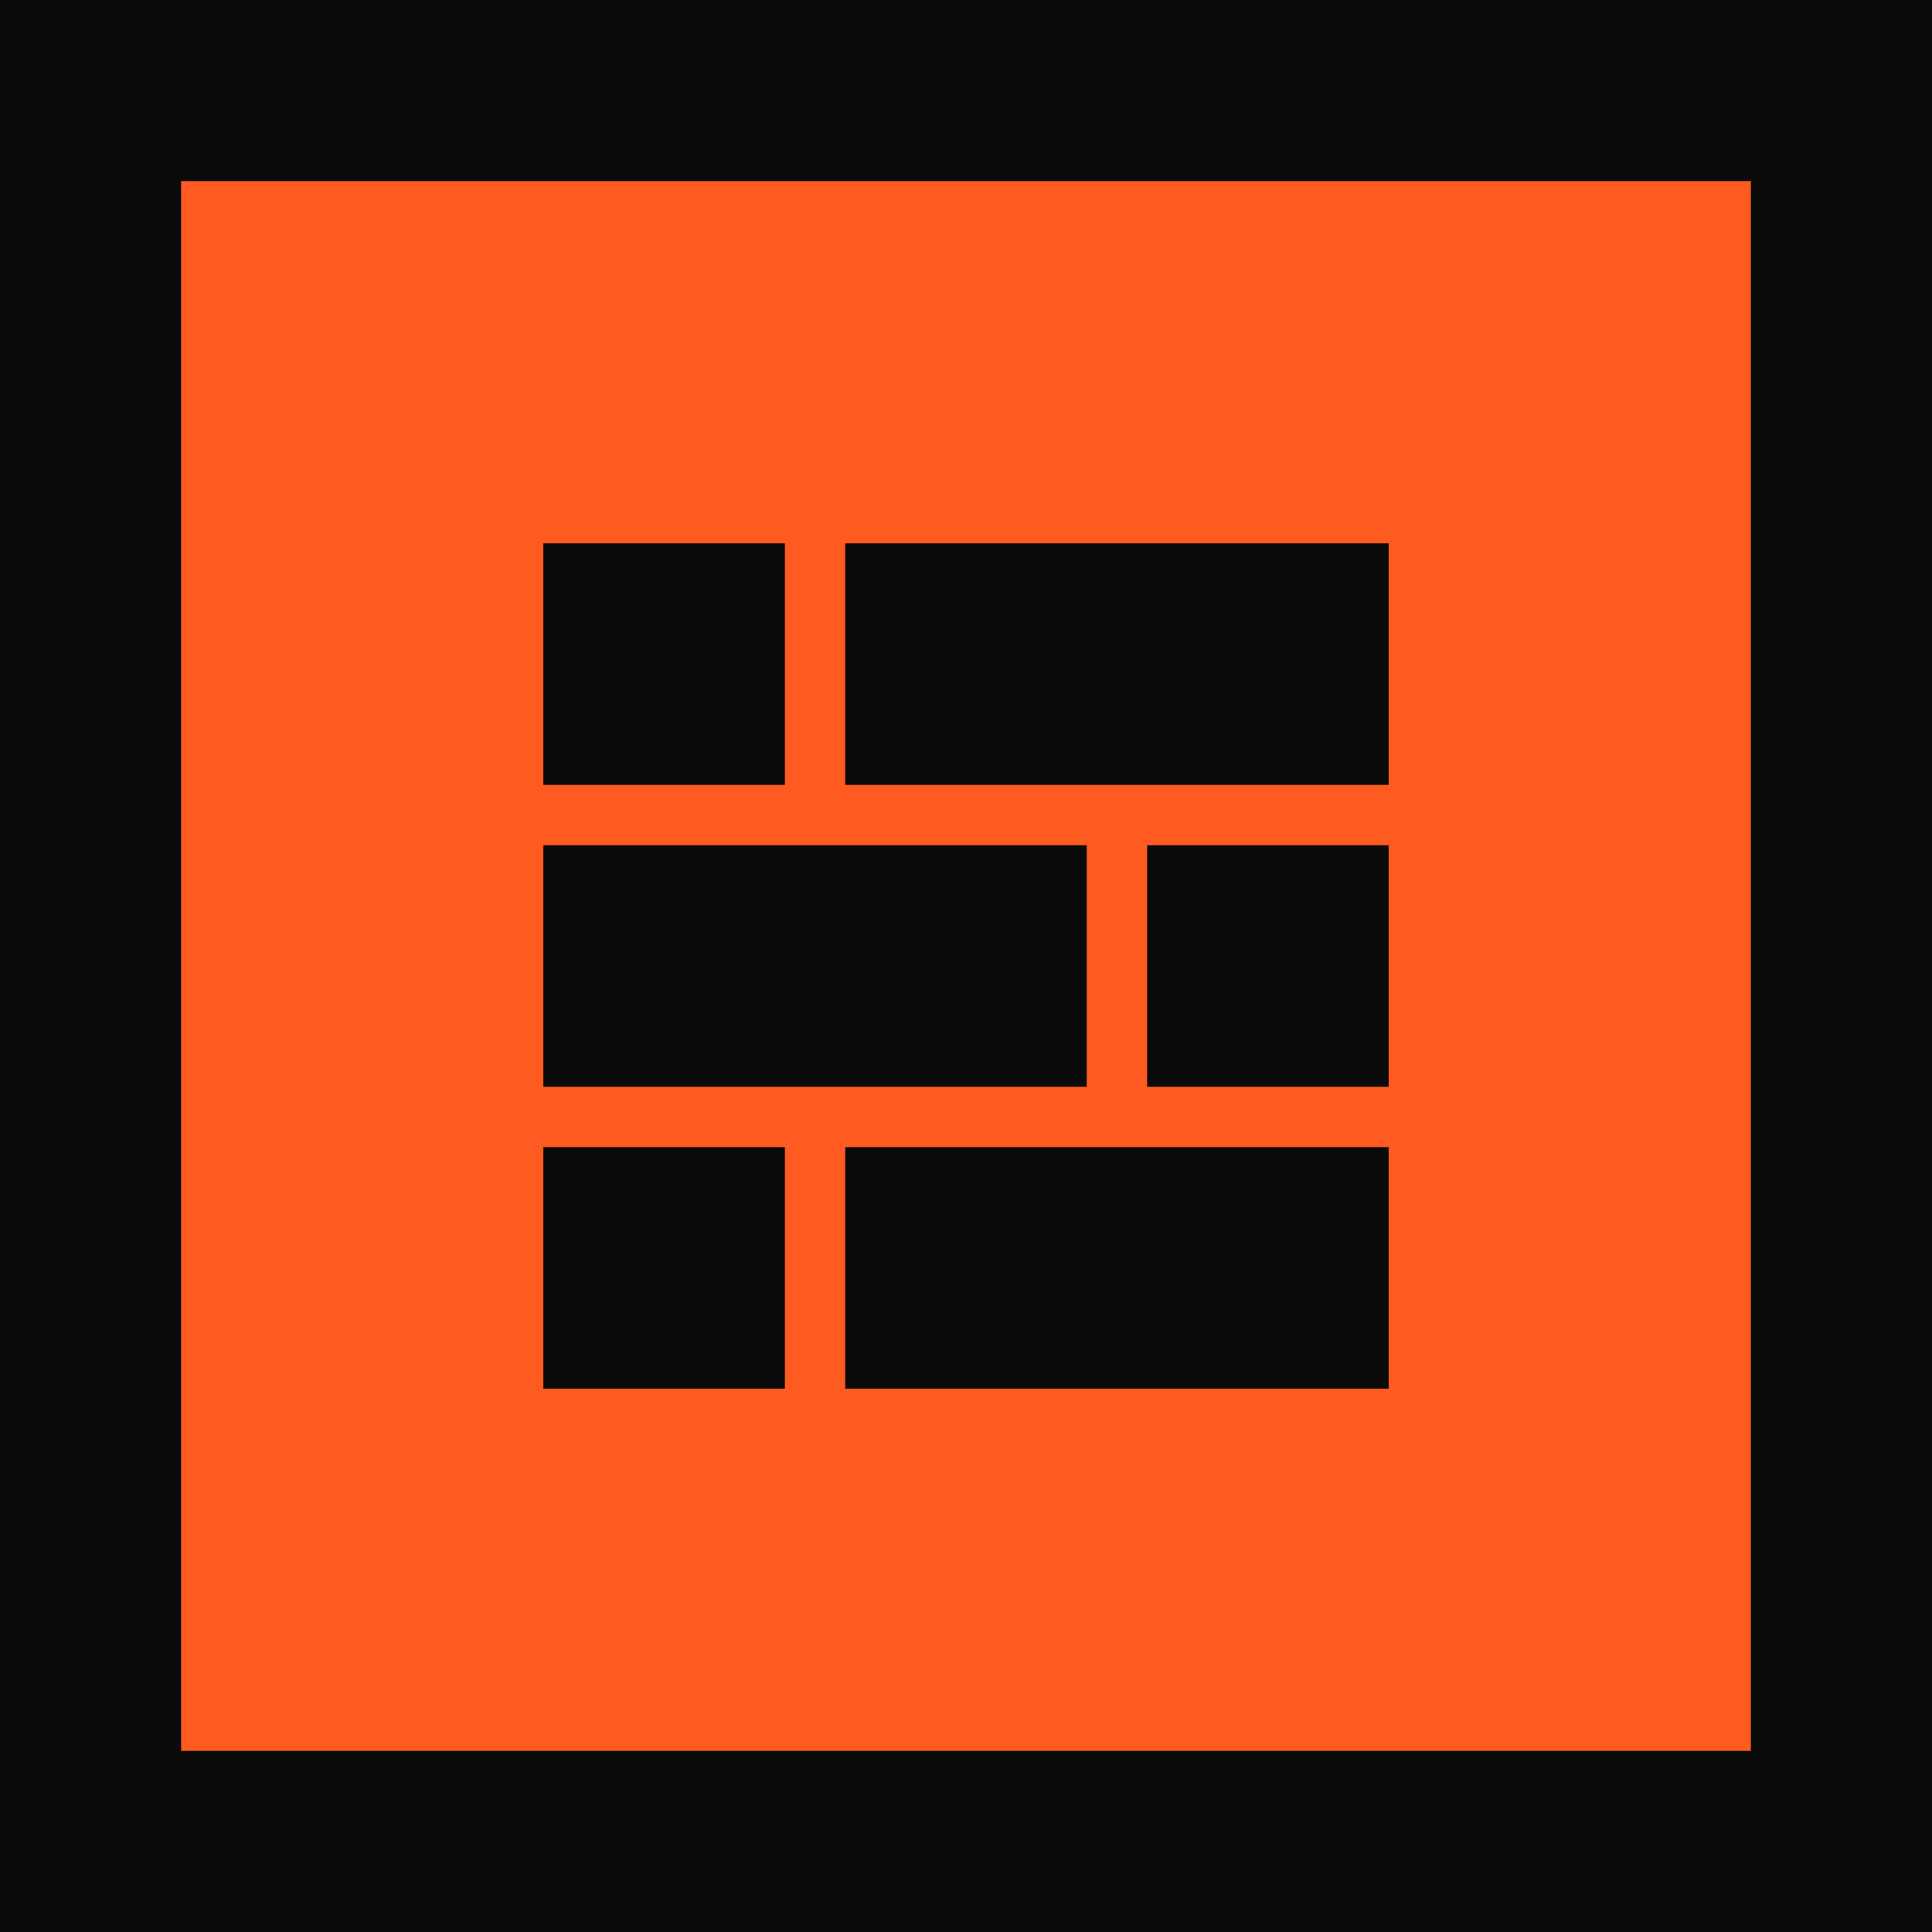
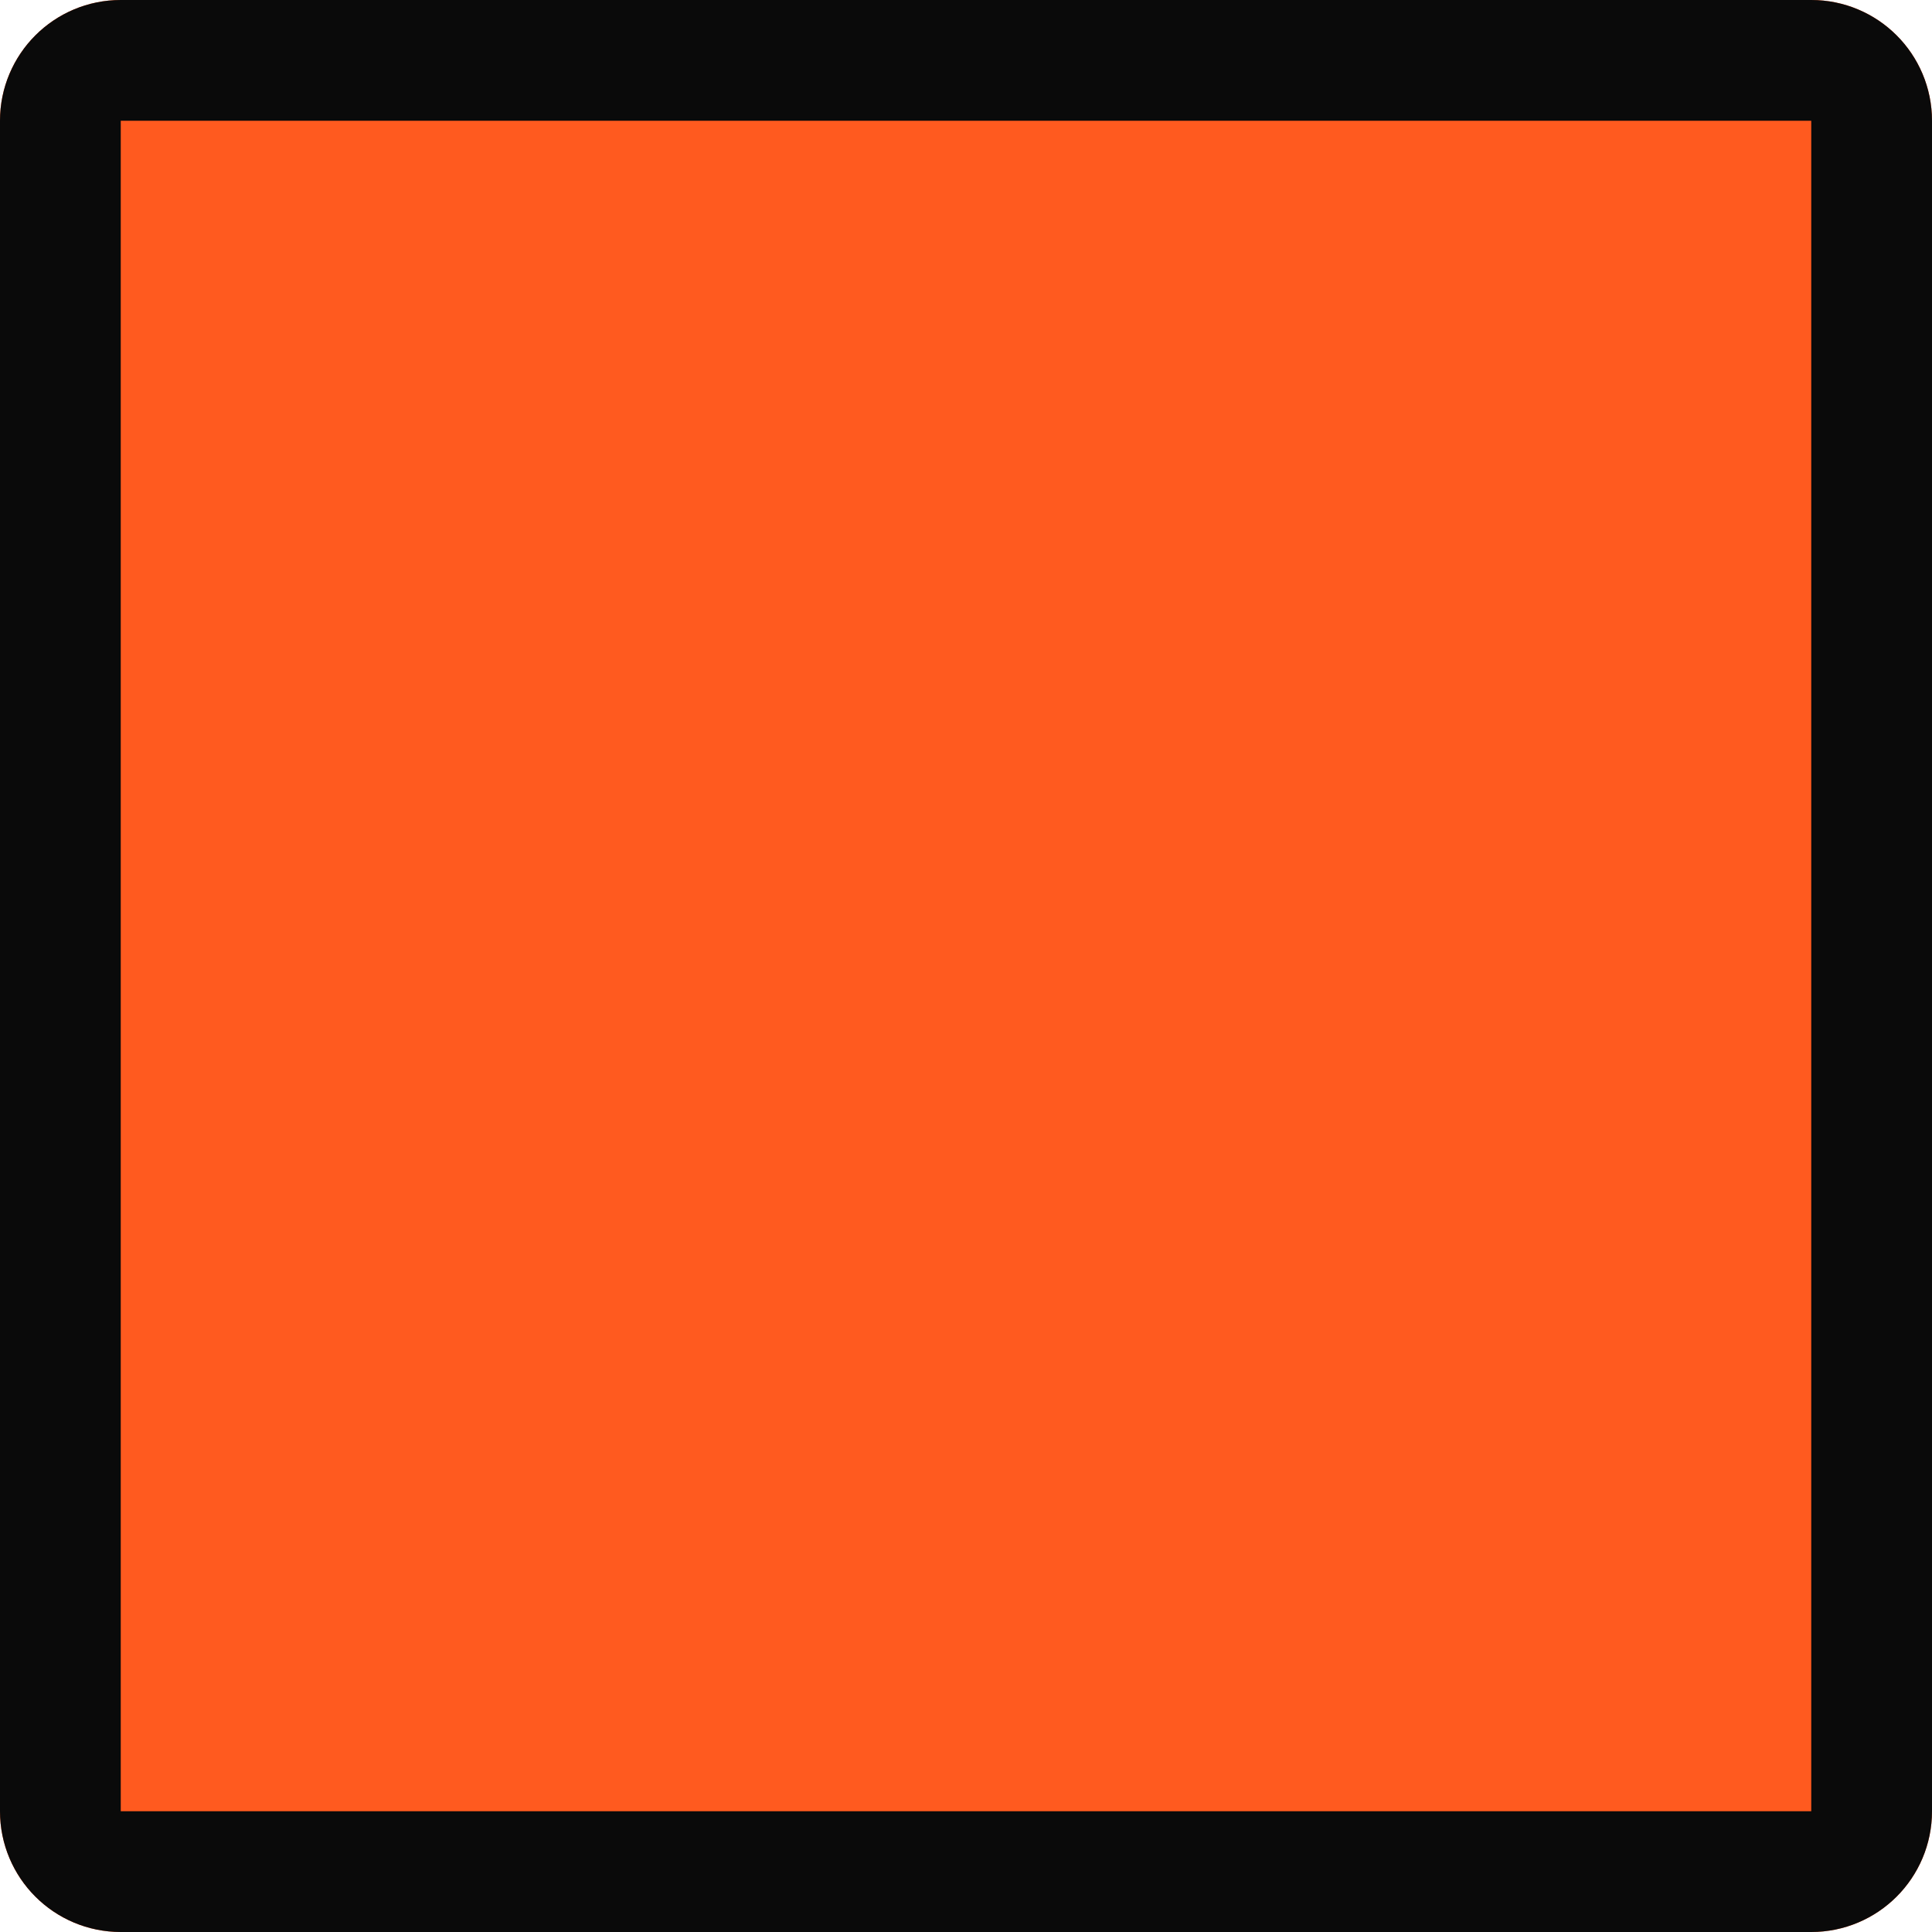
<svg xmlns="http://www.w3.org/2000/svg" width="32" height="32" viewBox="0 0 32 32">
-   <rect width="32" height="32" fill="#0A0A0A" />
-   <rect x="3" y="3" width="26" height="26" fill="#FF5A1F" />
-   <rect x="9" y="9" width="4" height="4" fill="#0A0A0A" />
-   <rect x="14" y="9" width="9" height="4" fill="#0A0A0A" />
-   <rect x="9" y="14" width="9" height="4" fill="#0A0A0A" />
-   <rect x="19" y="14" width="4" height="4" fill="#0A0A0A" />
-   <rect x="9" y="19" width="4" height="4" fill="#0A0A0A" />
-   <rect x="14" y="19" width="9" height="4" fill="#0A0A0A" />
+   <rect width="32" height="32" rx="2" fill="#FF5A1F" />
+   <rect x="1" y="1" width="30" height="30" rx="1" fill="none" stroke="#0A0A0A" stroke-width="2" />
</svg>
